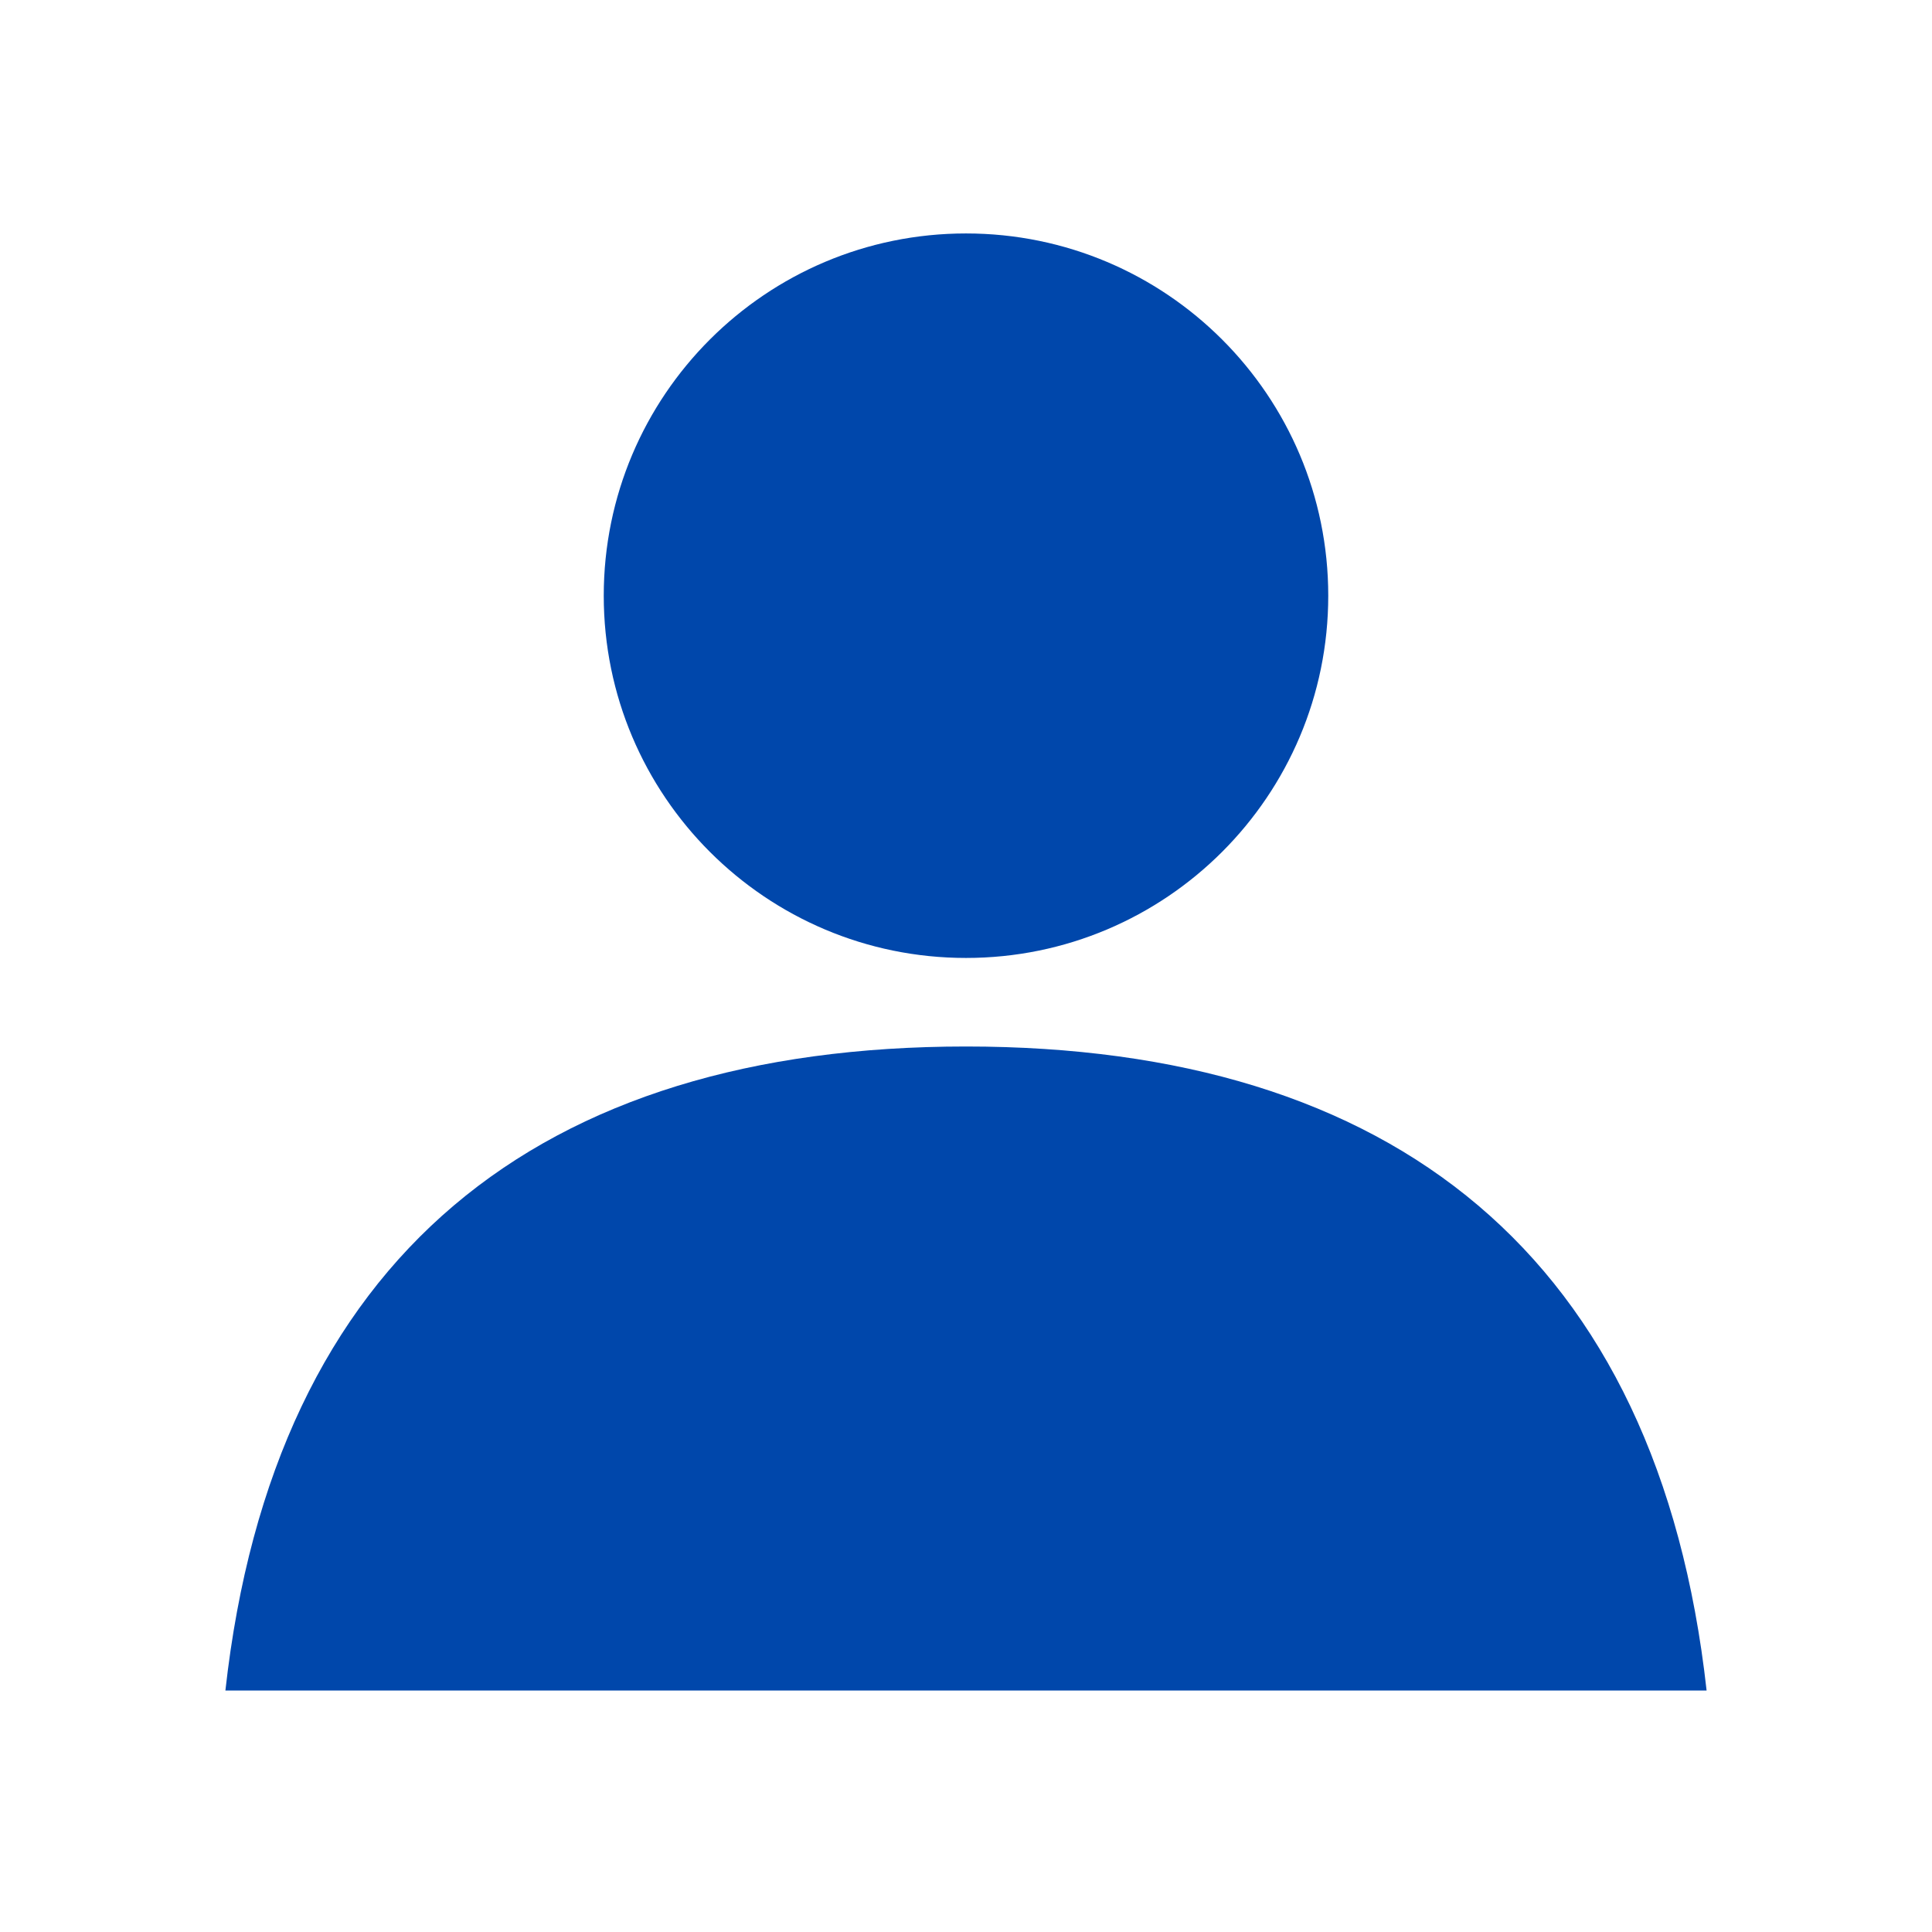
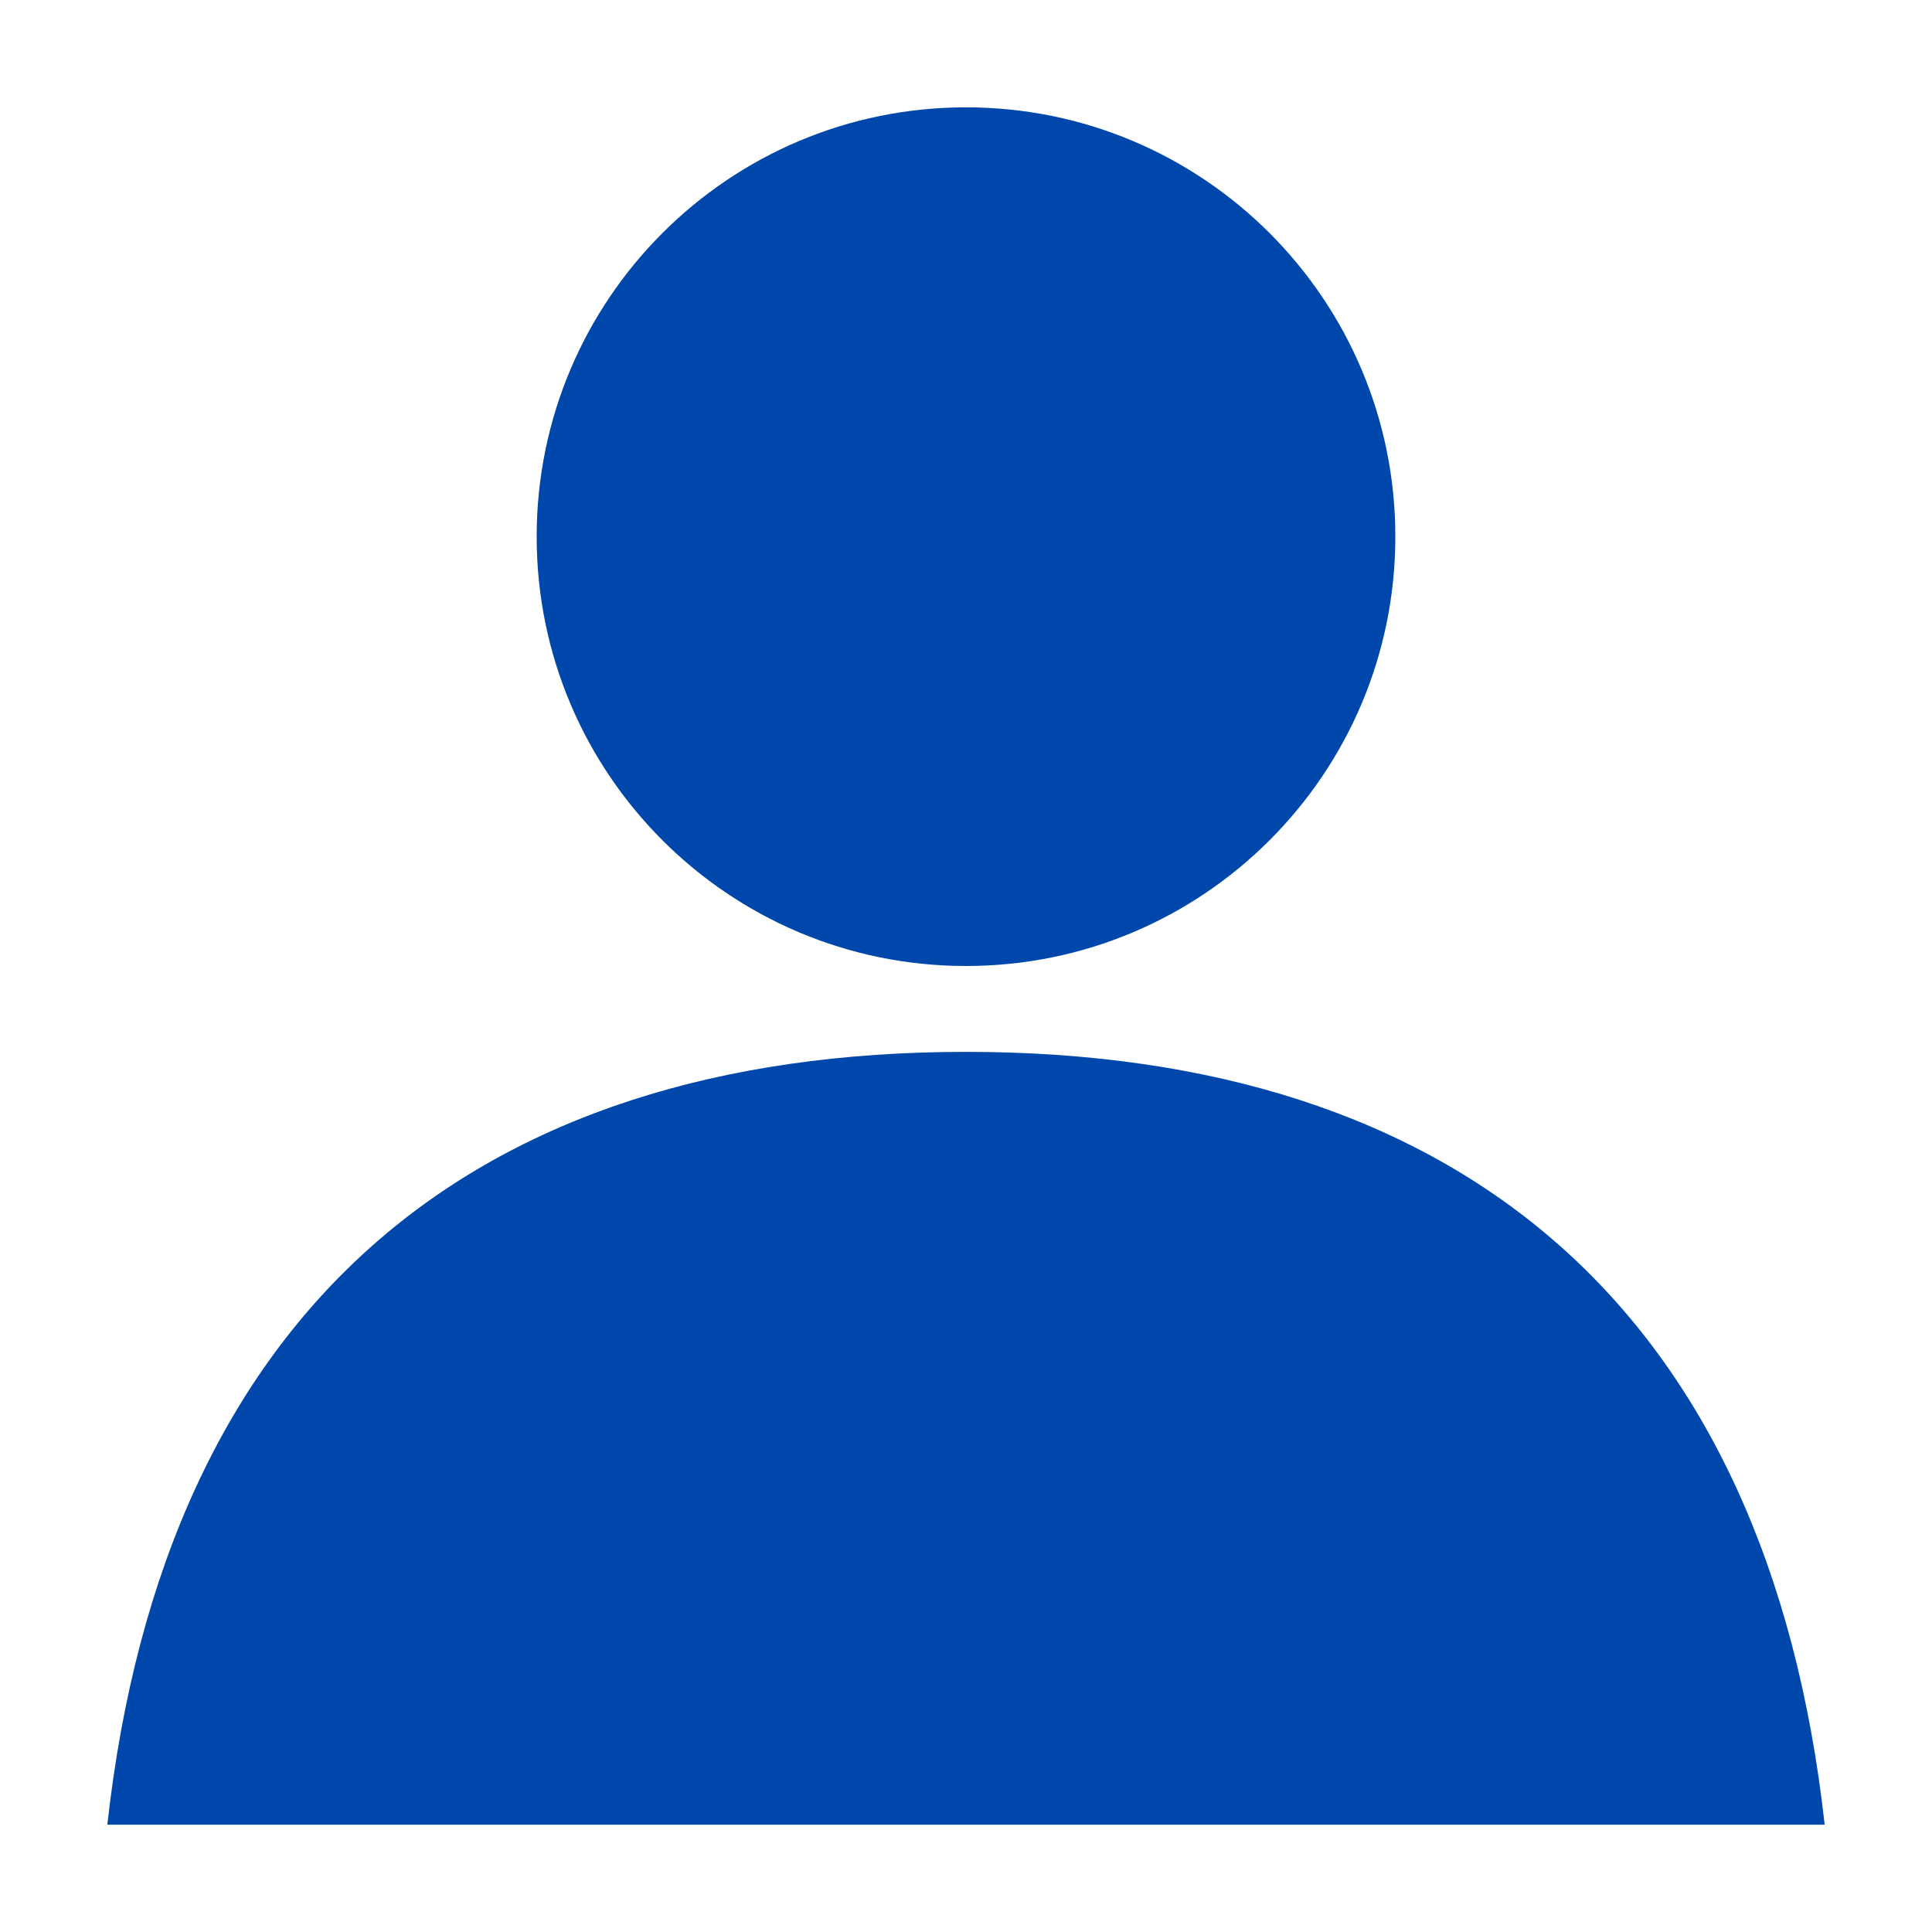
- <svg xmlns="http://www.w3.org/2000/svg" width="24" height="24" viewBox="0 0 24 24" fill="none">
-   <circle cx="12" cy="7.4" r="4.5" fill="#0047ab" />
-   <path fill="#0047ab" d="M2.8 21c.6-5.4 3.9-8 9.2-8s8.6 2.6 9.2 8H2.8Z" />
+ <svg xmlns="http://www.w3.org/2000/svg" width="27" height="27" viewBox="0 0 27 27" fill="none">
+   <circle cx="13.5" cy="7.5" r="6" fill="#0047ab" />
+   <path fill="#0047ab" d="M1.5 25.5c.8-7.2 5.1-10.8 12-10.8s11.2 3.6 12 10.8h-24Z" />
</svg>
